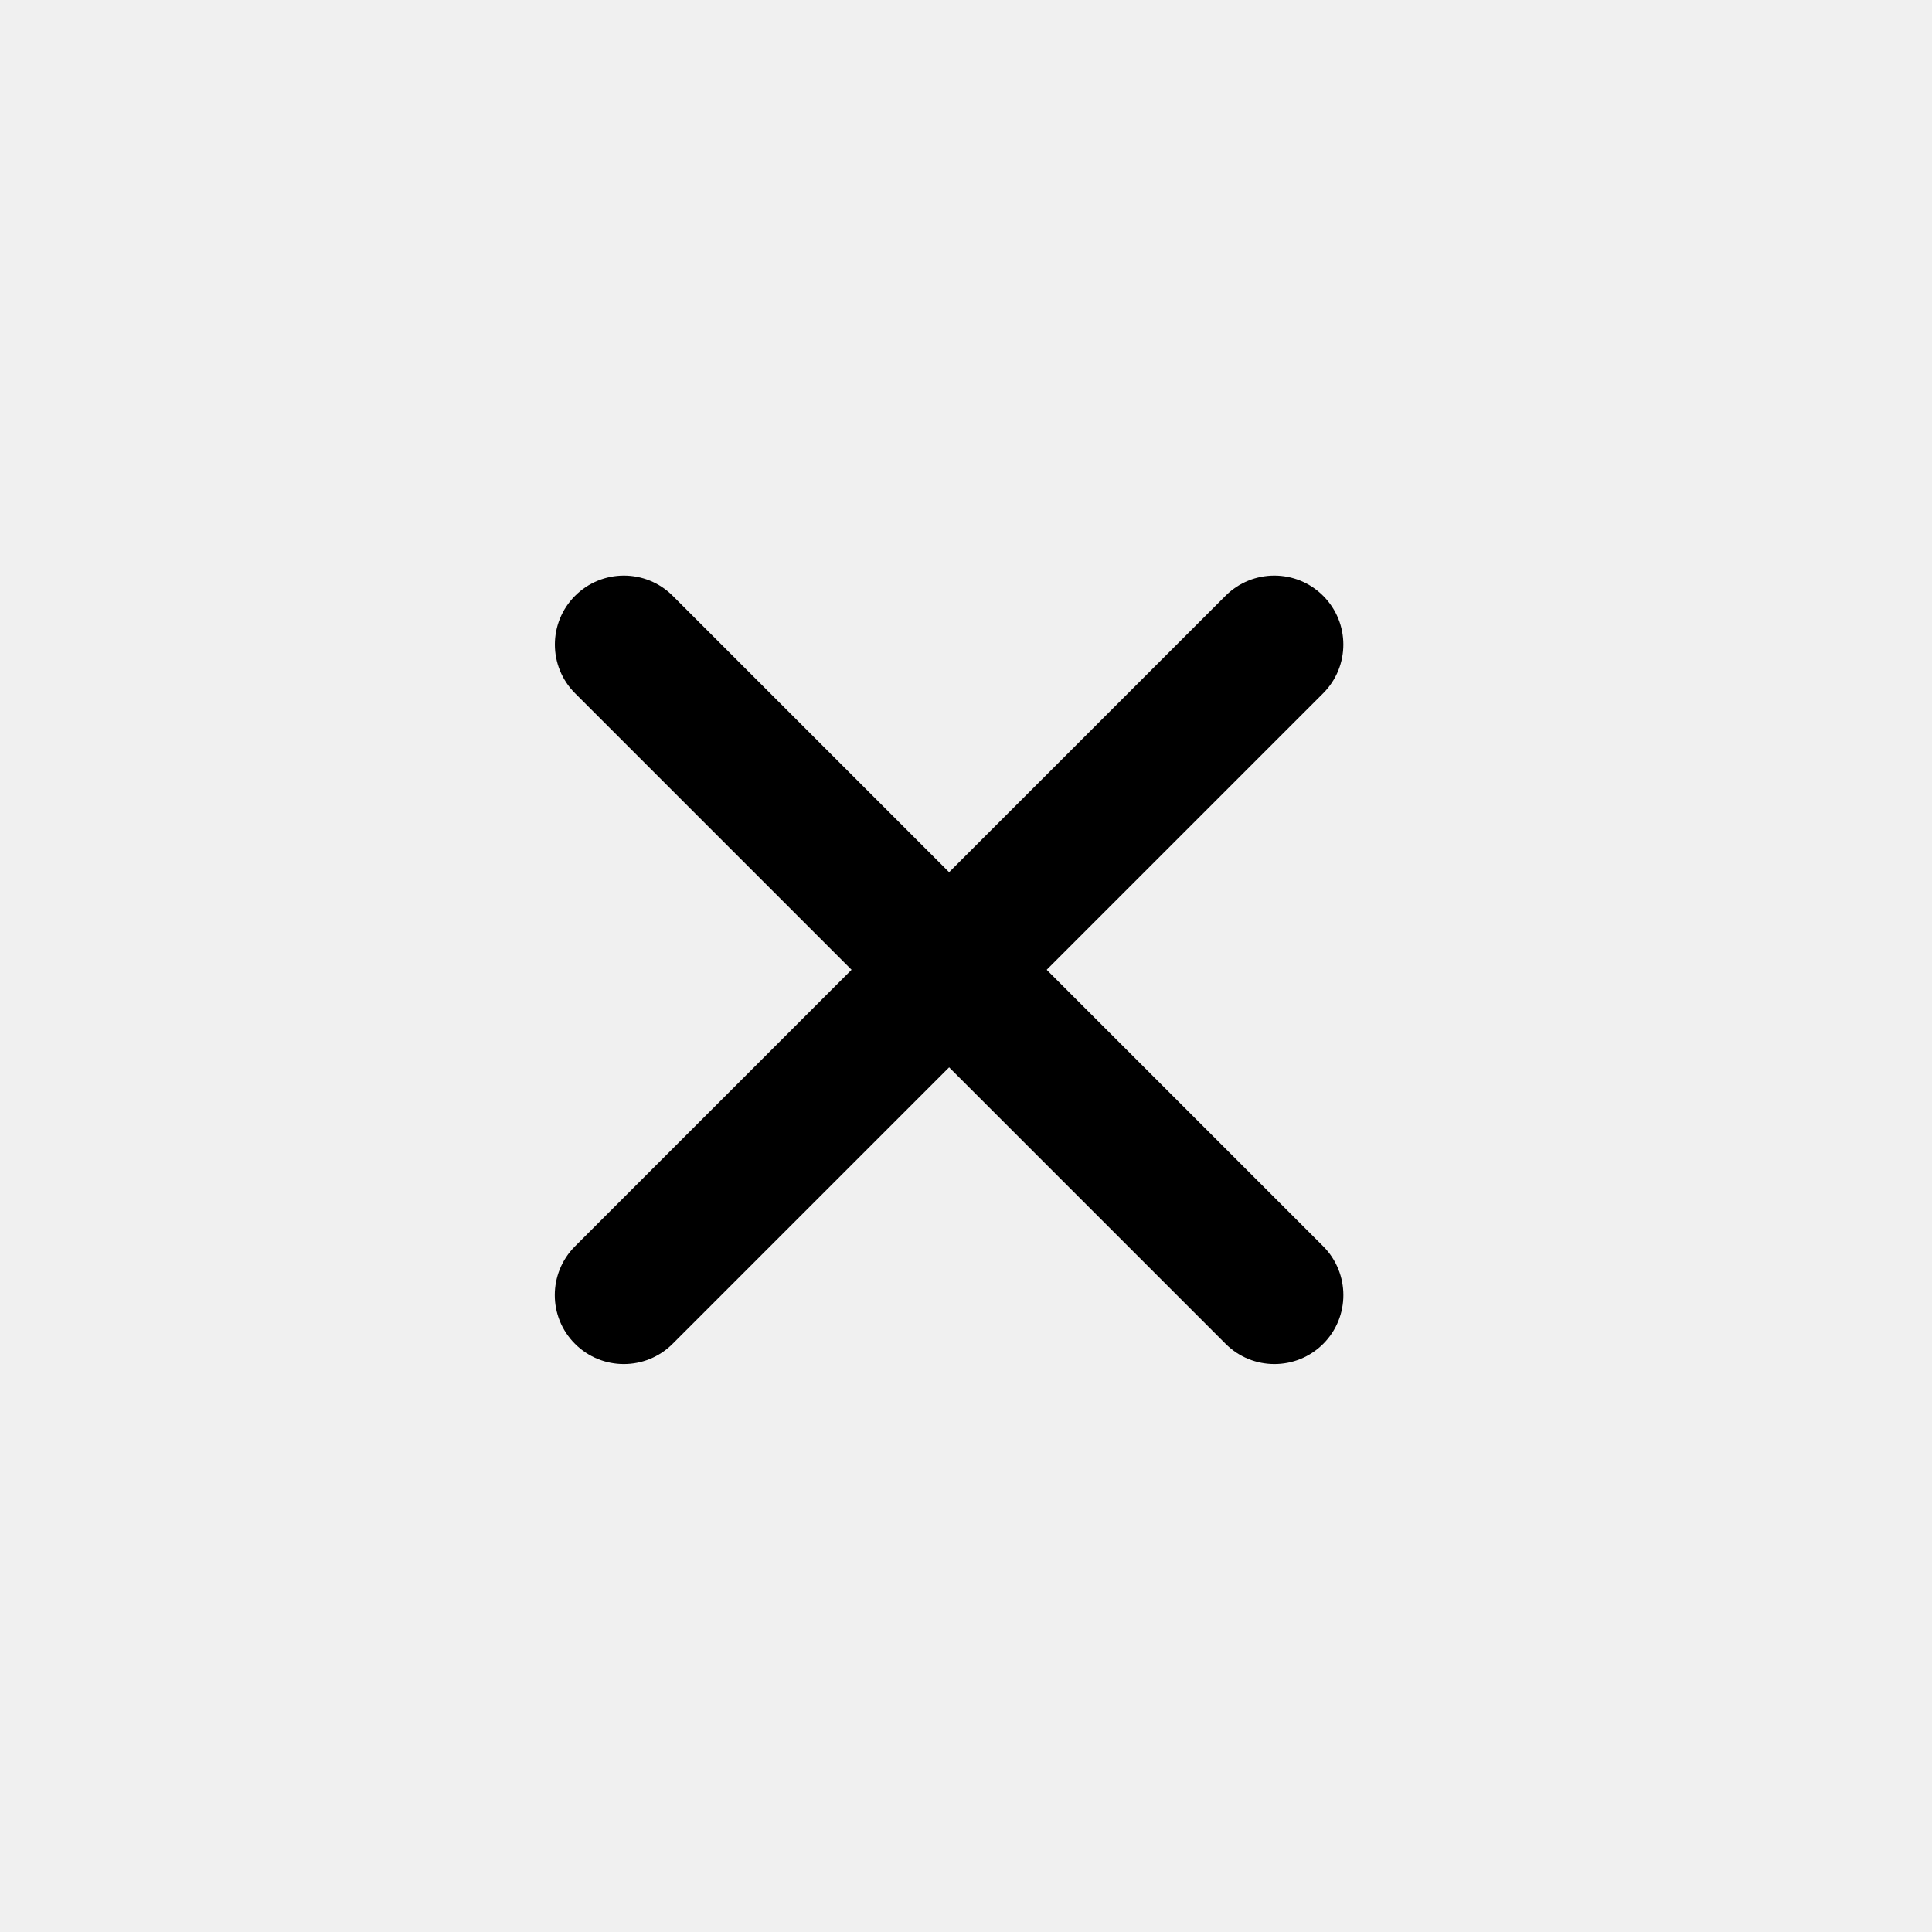
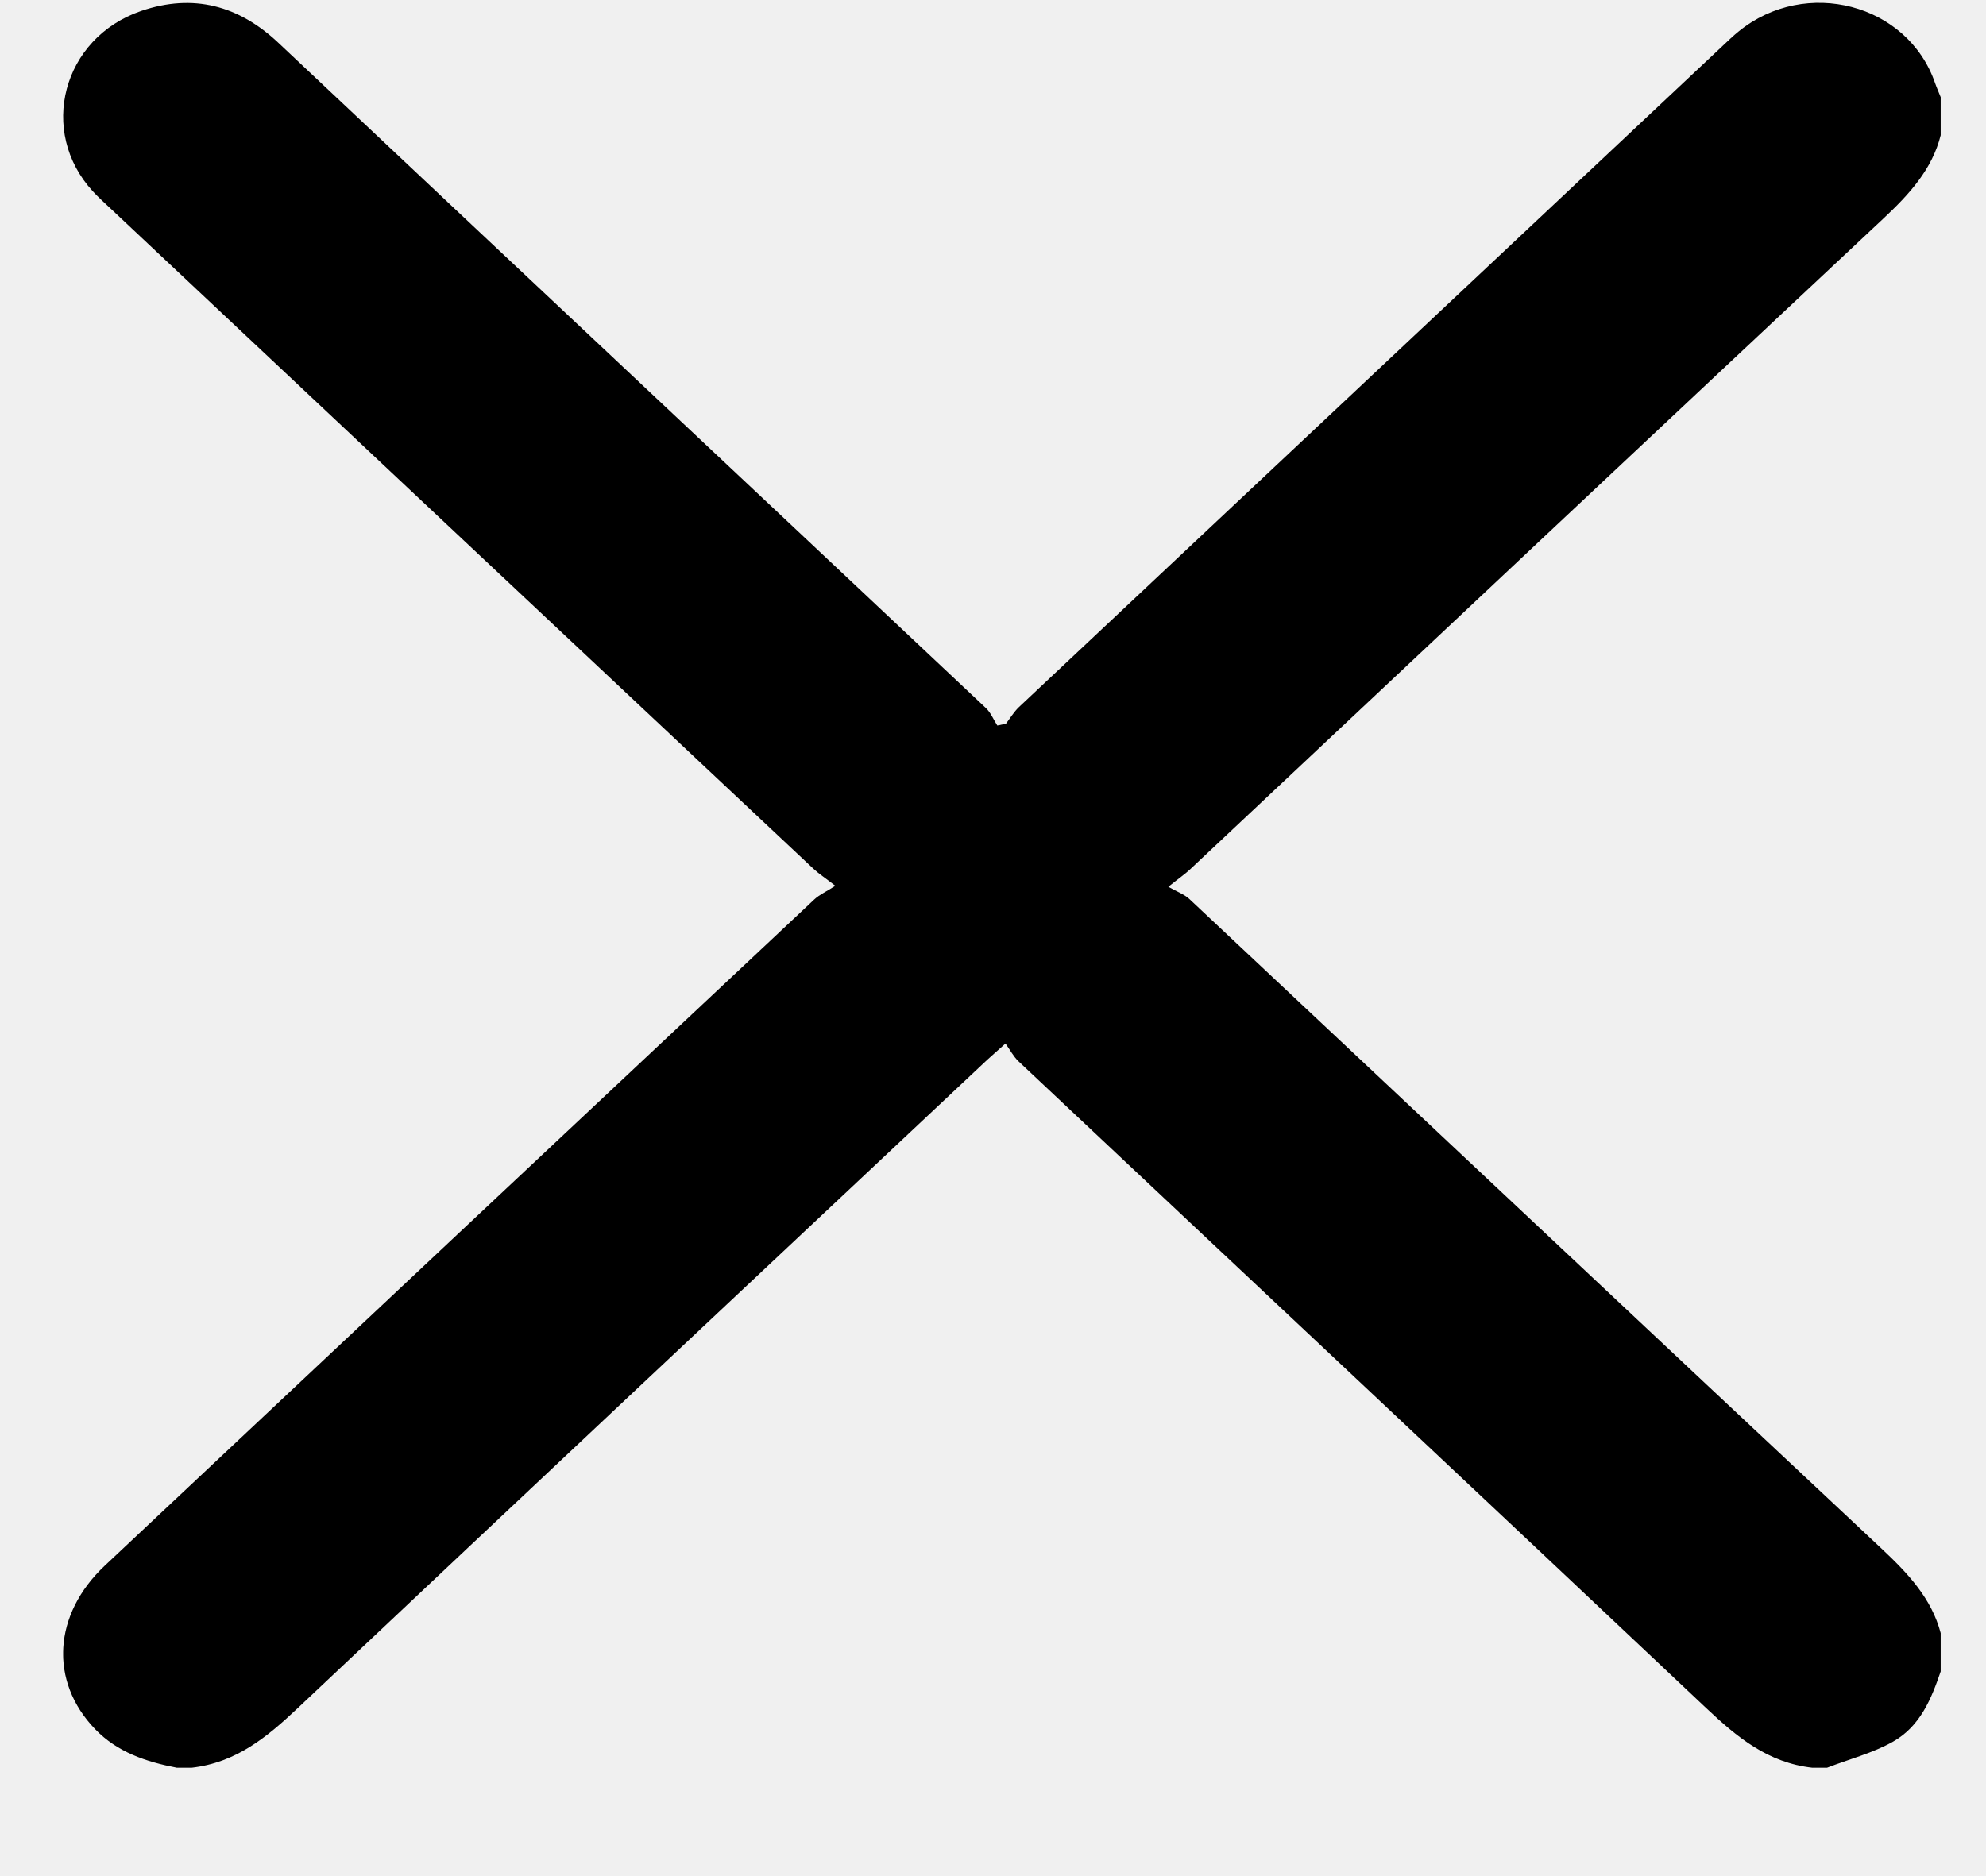
- <svg xmlns="http://www.w3.org/2000/svg" width="21" height="21" viewBox="0 0 21 21" fill="none">
-   <path fill-rule="evenodd" clip-rule="evenodd" d="M6.251 6.476C6.544 6.183 7.019 6.183 7.312 6.476L14.383 13.547C14.675 13.84 14.675 14.315 14.383 14.607C14.09 14.9 13.615 14.9 13.322 14.607L6.251 7.536C5.958 7.243 5.958 6.769 6.251 6.476Z" fill="black" />
-   <path fill-rule="evenodd" clip-rule="evenodd" d="M14.382 6.476C14.675 6.769 14.675 7.243 14.382 7.536L7.311 14.607C7.018 14.9 6.543 14.9 6.25 14.607C5.957 14.315 5.957 13.84 6.25 13.547L13.321 6.476C13.614 6.183 14.089 6.183 14.382 6.476Z" fill="black" />
+ <svg xmlns="http://www.w3.org/2000/svg" width="18" height="17" viewBox="0 0 18 17" fill="none">
+   <g clip-path="url(#clip0_2632_58236)">
+     <path d="M17.589 0.88C17.572 0.837 17.553 0.795 17.538 0.752C17.29 0.033 16.366 -0.209 15.759 0.284C15.708 0.325 15.662 0.37 15.615 0.414C13.488 2.413 11.361 4.411 9.235 6.41C9.189 6.454 9.156 6.51 9.117 6.561C9.091 6.566 9.065 6.572 9.039 6.577C9.005 6.524 8.98 6.46 8.935 6.418C6.798 4.406 4.657 2.399 2.522 0.387C2.164 0.05 1.752 -0.062 1.28 0.099C0.564 0.344 0.343 1.193 0.842 1.735C0.893 1.79 0.949 1.841 1.004 1.892C3.127 3.888 5.249 5.882 7.373 7.876C7.42 7.92 7.476 7.956 7.571 8.03C7.489 8.083 7.427 8.11 7.38 8.154C5.235 10.166 3.093 12.179 0.951 14.192C0.479 14.635 0.446 15.243 0.862 15.675C1.062 15.883 1.322 15.971 1.603 16.025H1.736C2.14 15.979 2.42 15.747 2.696 15.487C4.775 13.525 6.86 11.569 8.944 9.611C8.986 9.572 9.031 9.534 9.113 9.46C9.155 9.518 9.185 9.577 9.231 9.621C11.309 11.576 13.392 13.528 15.467 15.487C15.742 15.746 16.021 15.979 16.426 16.025C16.471 16.025 16.515 16.025 16.559 16.025C16.76 15.947 16.975 15.892 17.158 15.788C17.405 15.648 17.505 15.399 17.59 15.15V14.807C17.508 14.491 17.292 14.262 17.054 14.039C14.96 12.078 12.871 10.112 10.779 8.149C10.734 8.107 10.668 8.084 10.589 8.039C10.69 7.958 10.74 7.924 10.783 7.884C12.878 5.916 14.971 3.947 17.069 1.982C17.304 1.762 17.513 1.535 17.59 1.223V0.88H17.589Z" fill="black" />
+   </g>
+   <defs>
+     <clipPath id="clip0_2632_58236">
+       <rect width="17.017" height="16" fill="white" transform="matrix(1 0 0 -1 0.572266 16.0254)" />
+     </clipPath>
+   </defs>
</svg>
